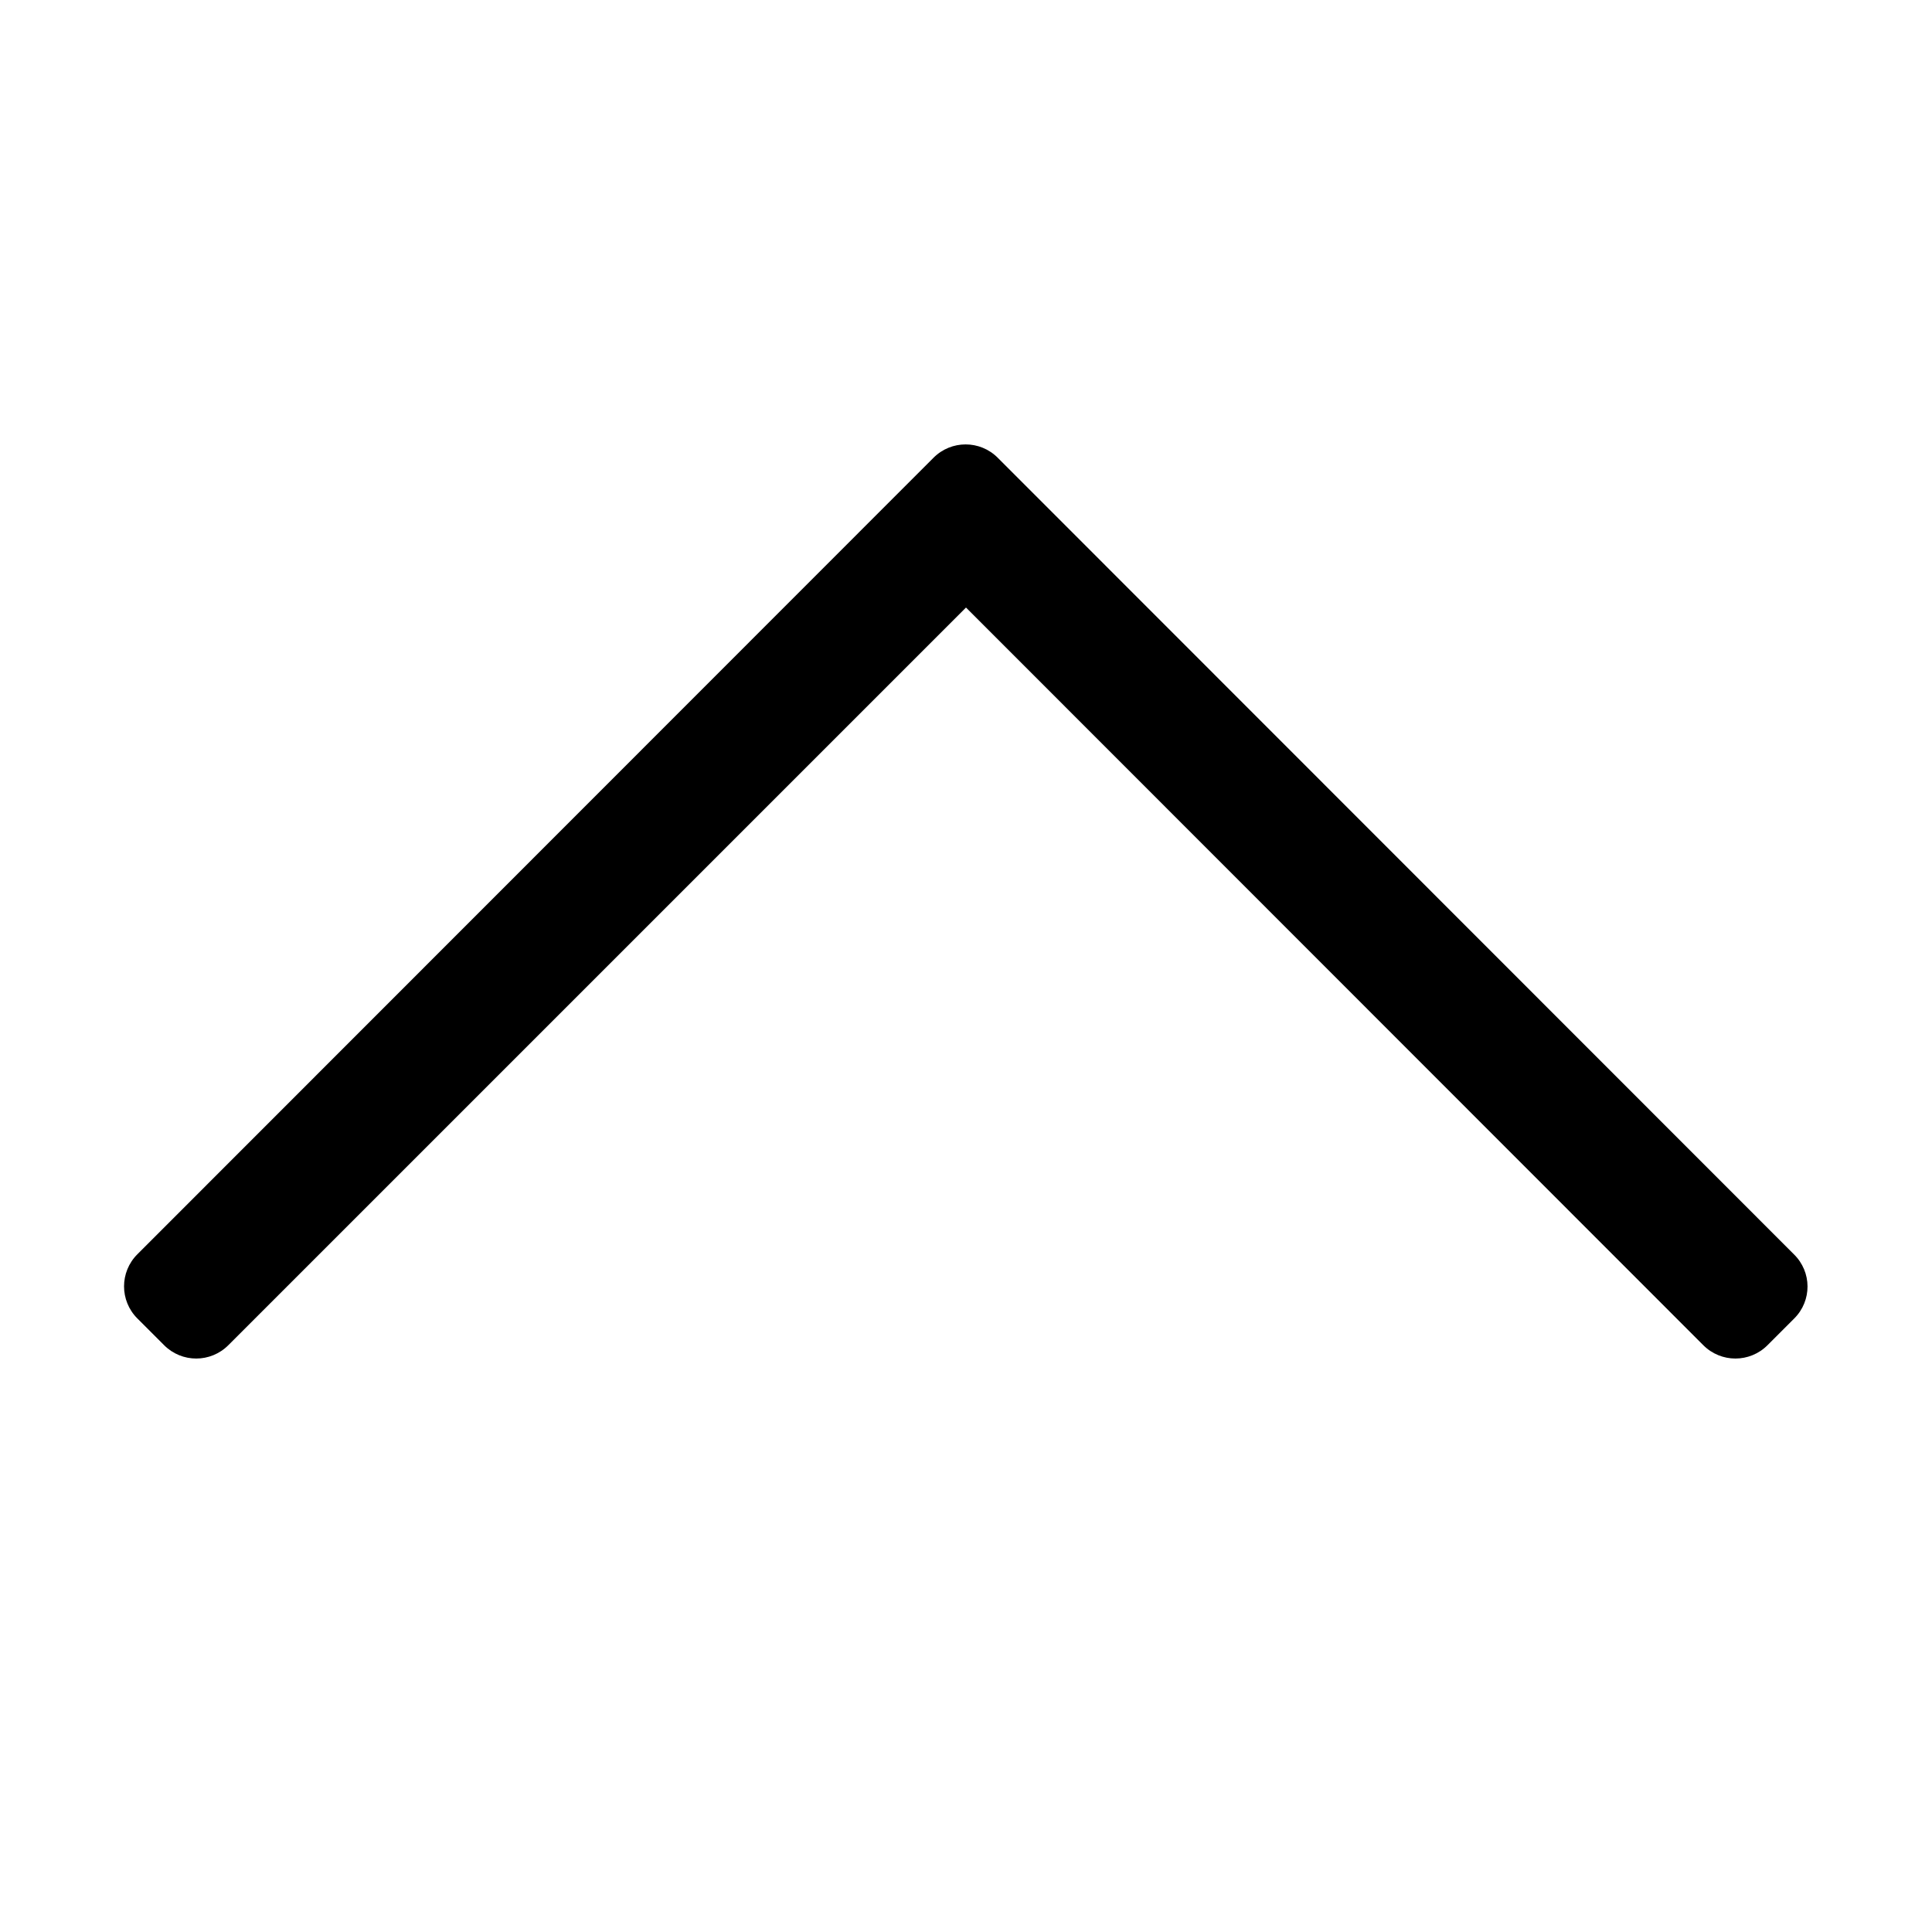
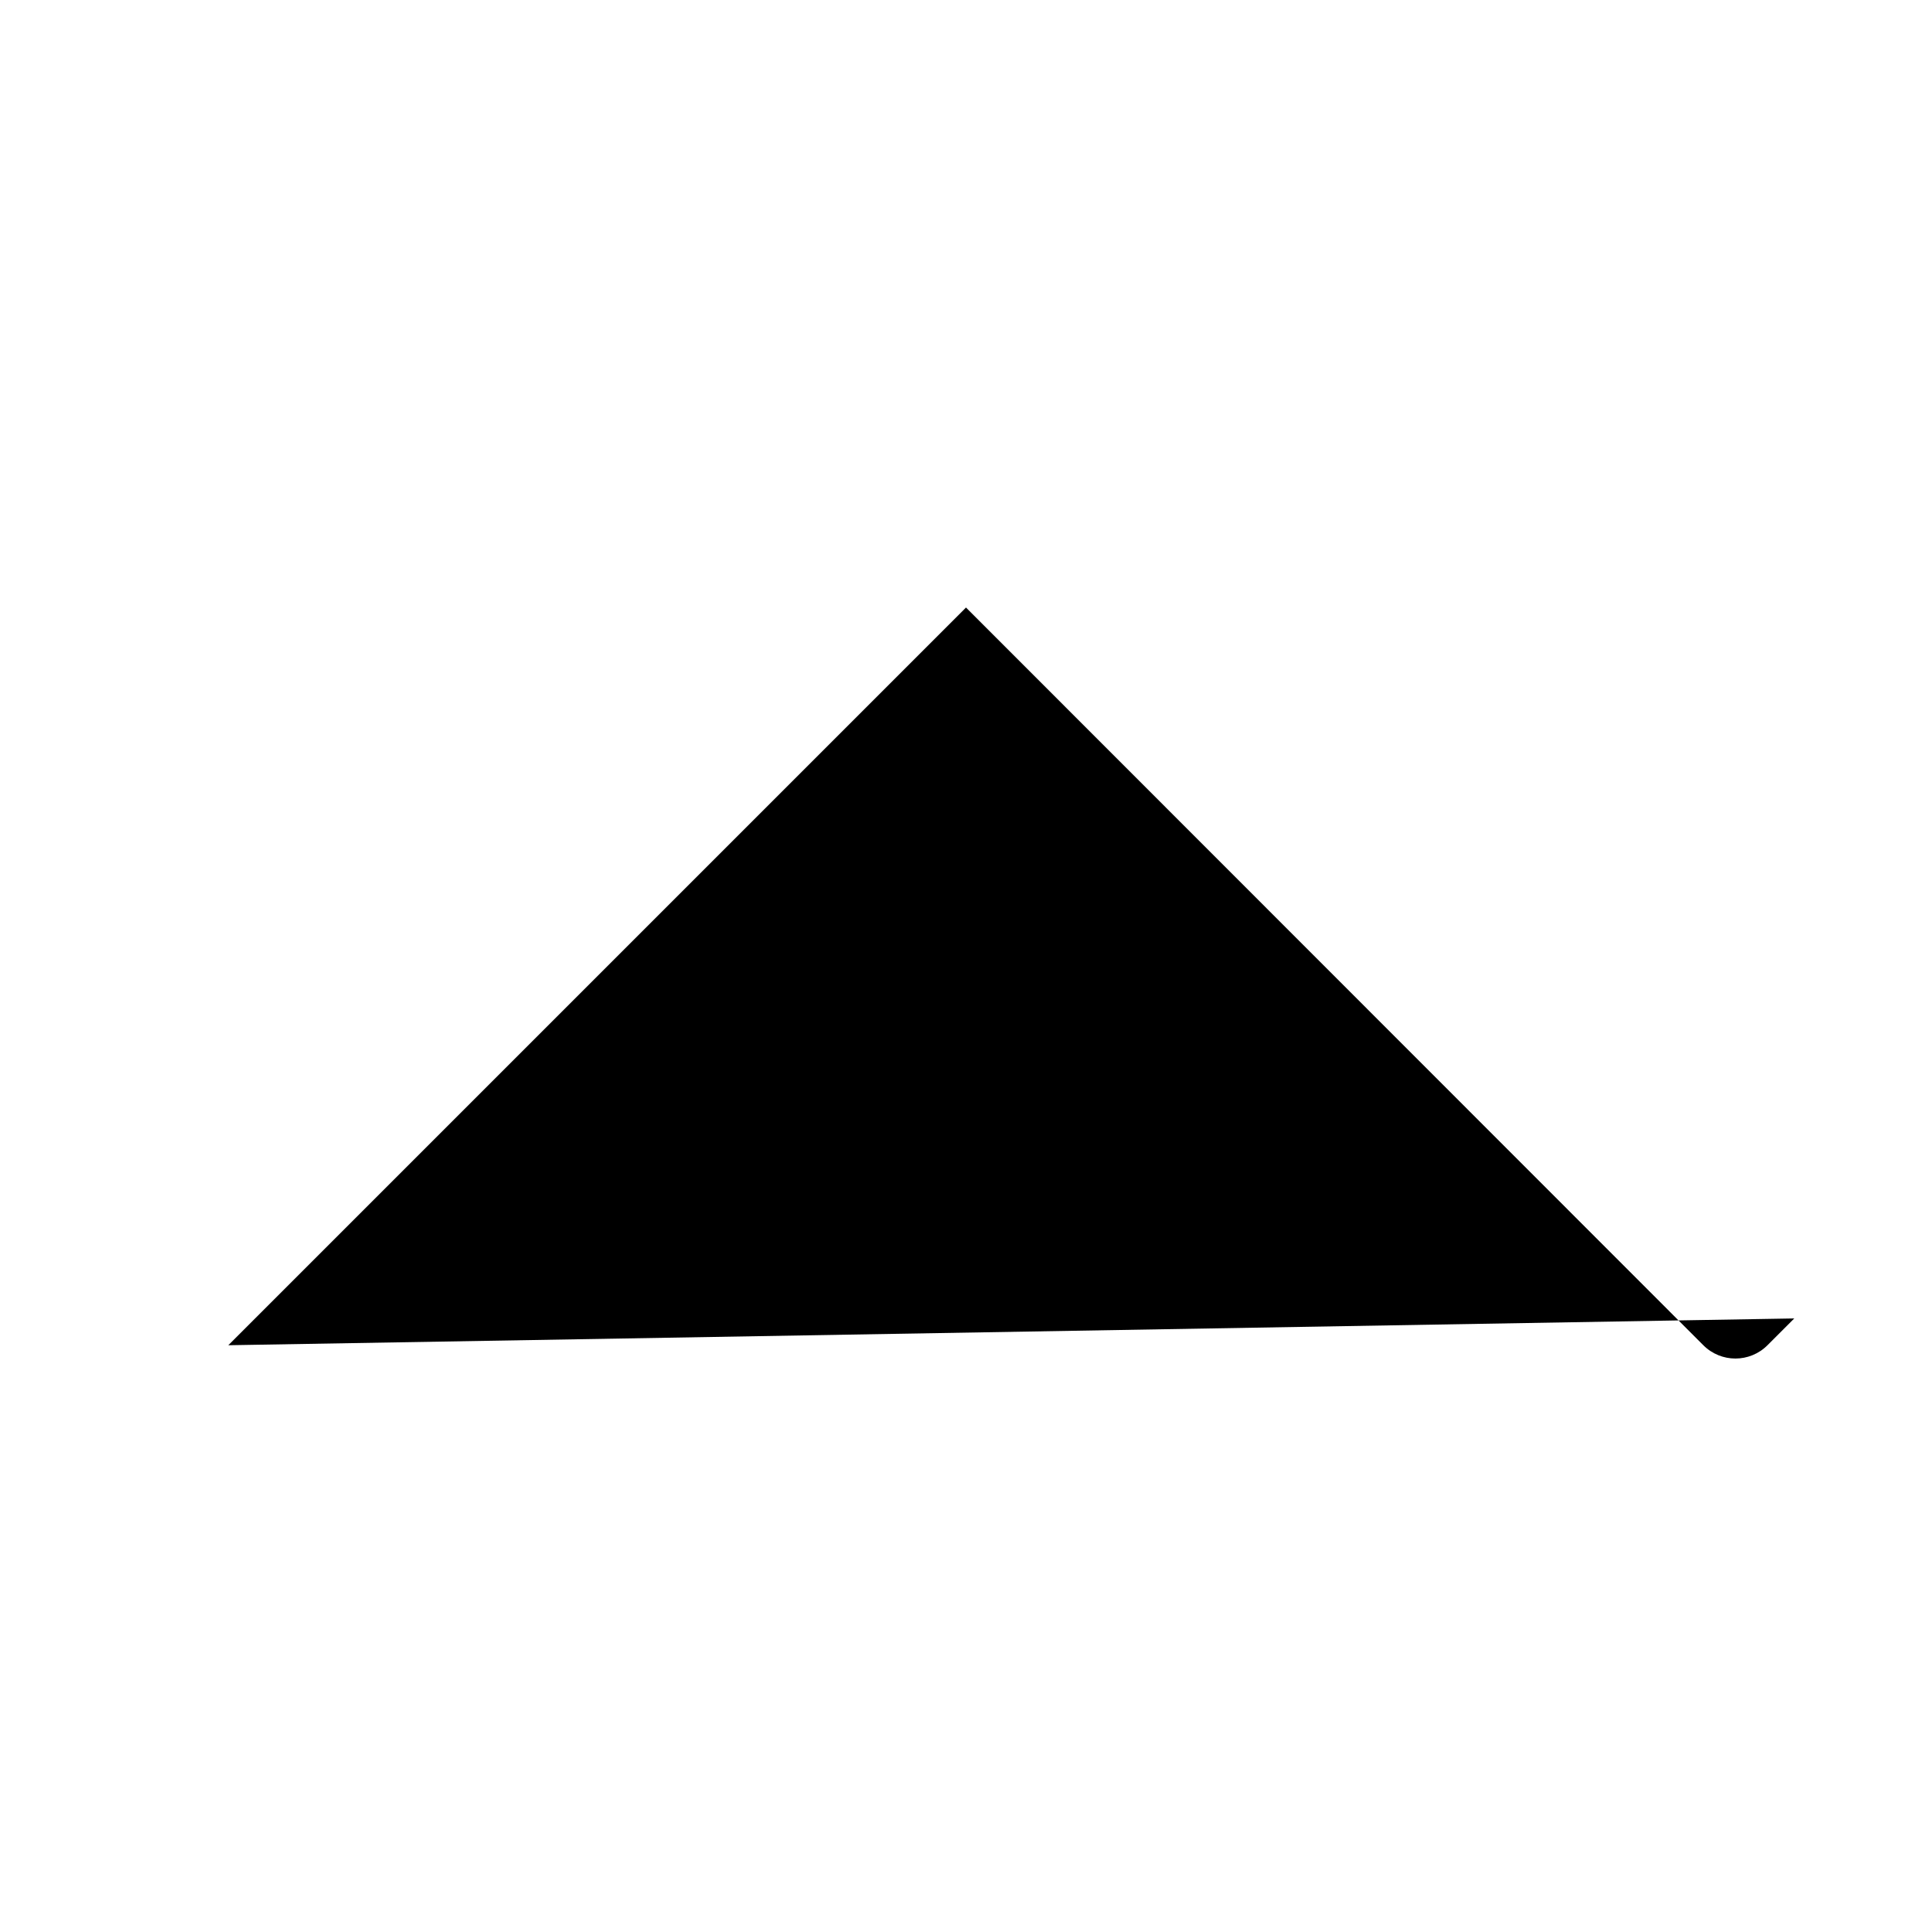
- <svg xmlns="http://www.w3.org/2000/svg" version="1.2" x="0px" y="0px" viewBox="0 0 500 500" xml:space="preserve">
-   <path d="M464.356,341.211l-6.934,6.934c-4.591,4.59-12.012,4.59-16.602,0L250,157.227L59.082,348.145  c-4.59,4.59-12.012,4.59-16.602,0l-6.934-6.934c-4.59-4.59-4.59-12.012,0-16.602l206.055-206.152c4.59-4.59,12.012-4.59,16.602,0  l206.055,206.152C468.945,329.199,468.945,336.621,464.356,341.211z" />
+ <svg xmlns="http://www.w3.org/2000/svg" role="img" version="1.2" viewBox="0 0 500 500">
+   <path fill="currentColor" d="M464.356,341.211l-6.934,6.934c-4.591,4.59-12.012,4.59-16.602,0L250,157.227L59.082,348.145,c-4.59,4.59-12.012,4.59-16.602,0l-6.934-6.934c-4.59-4.59-4.59-12.012,0-16.602l206.055-206.152c4.59-4.59,12.012-4.59,16.602,0,l206.055,206.152C468.945,329.199,468.945,336.621,464.356,341.211z" />
</svg>
